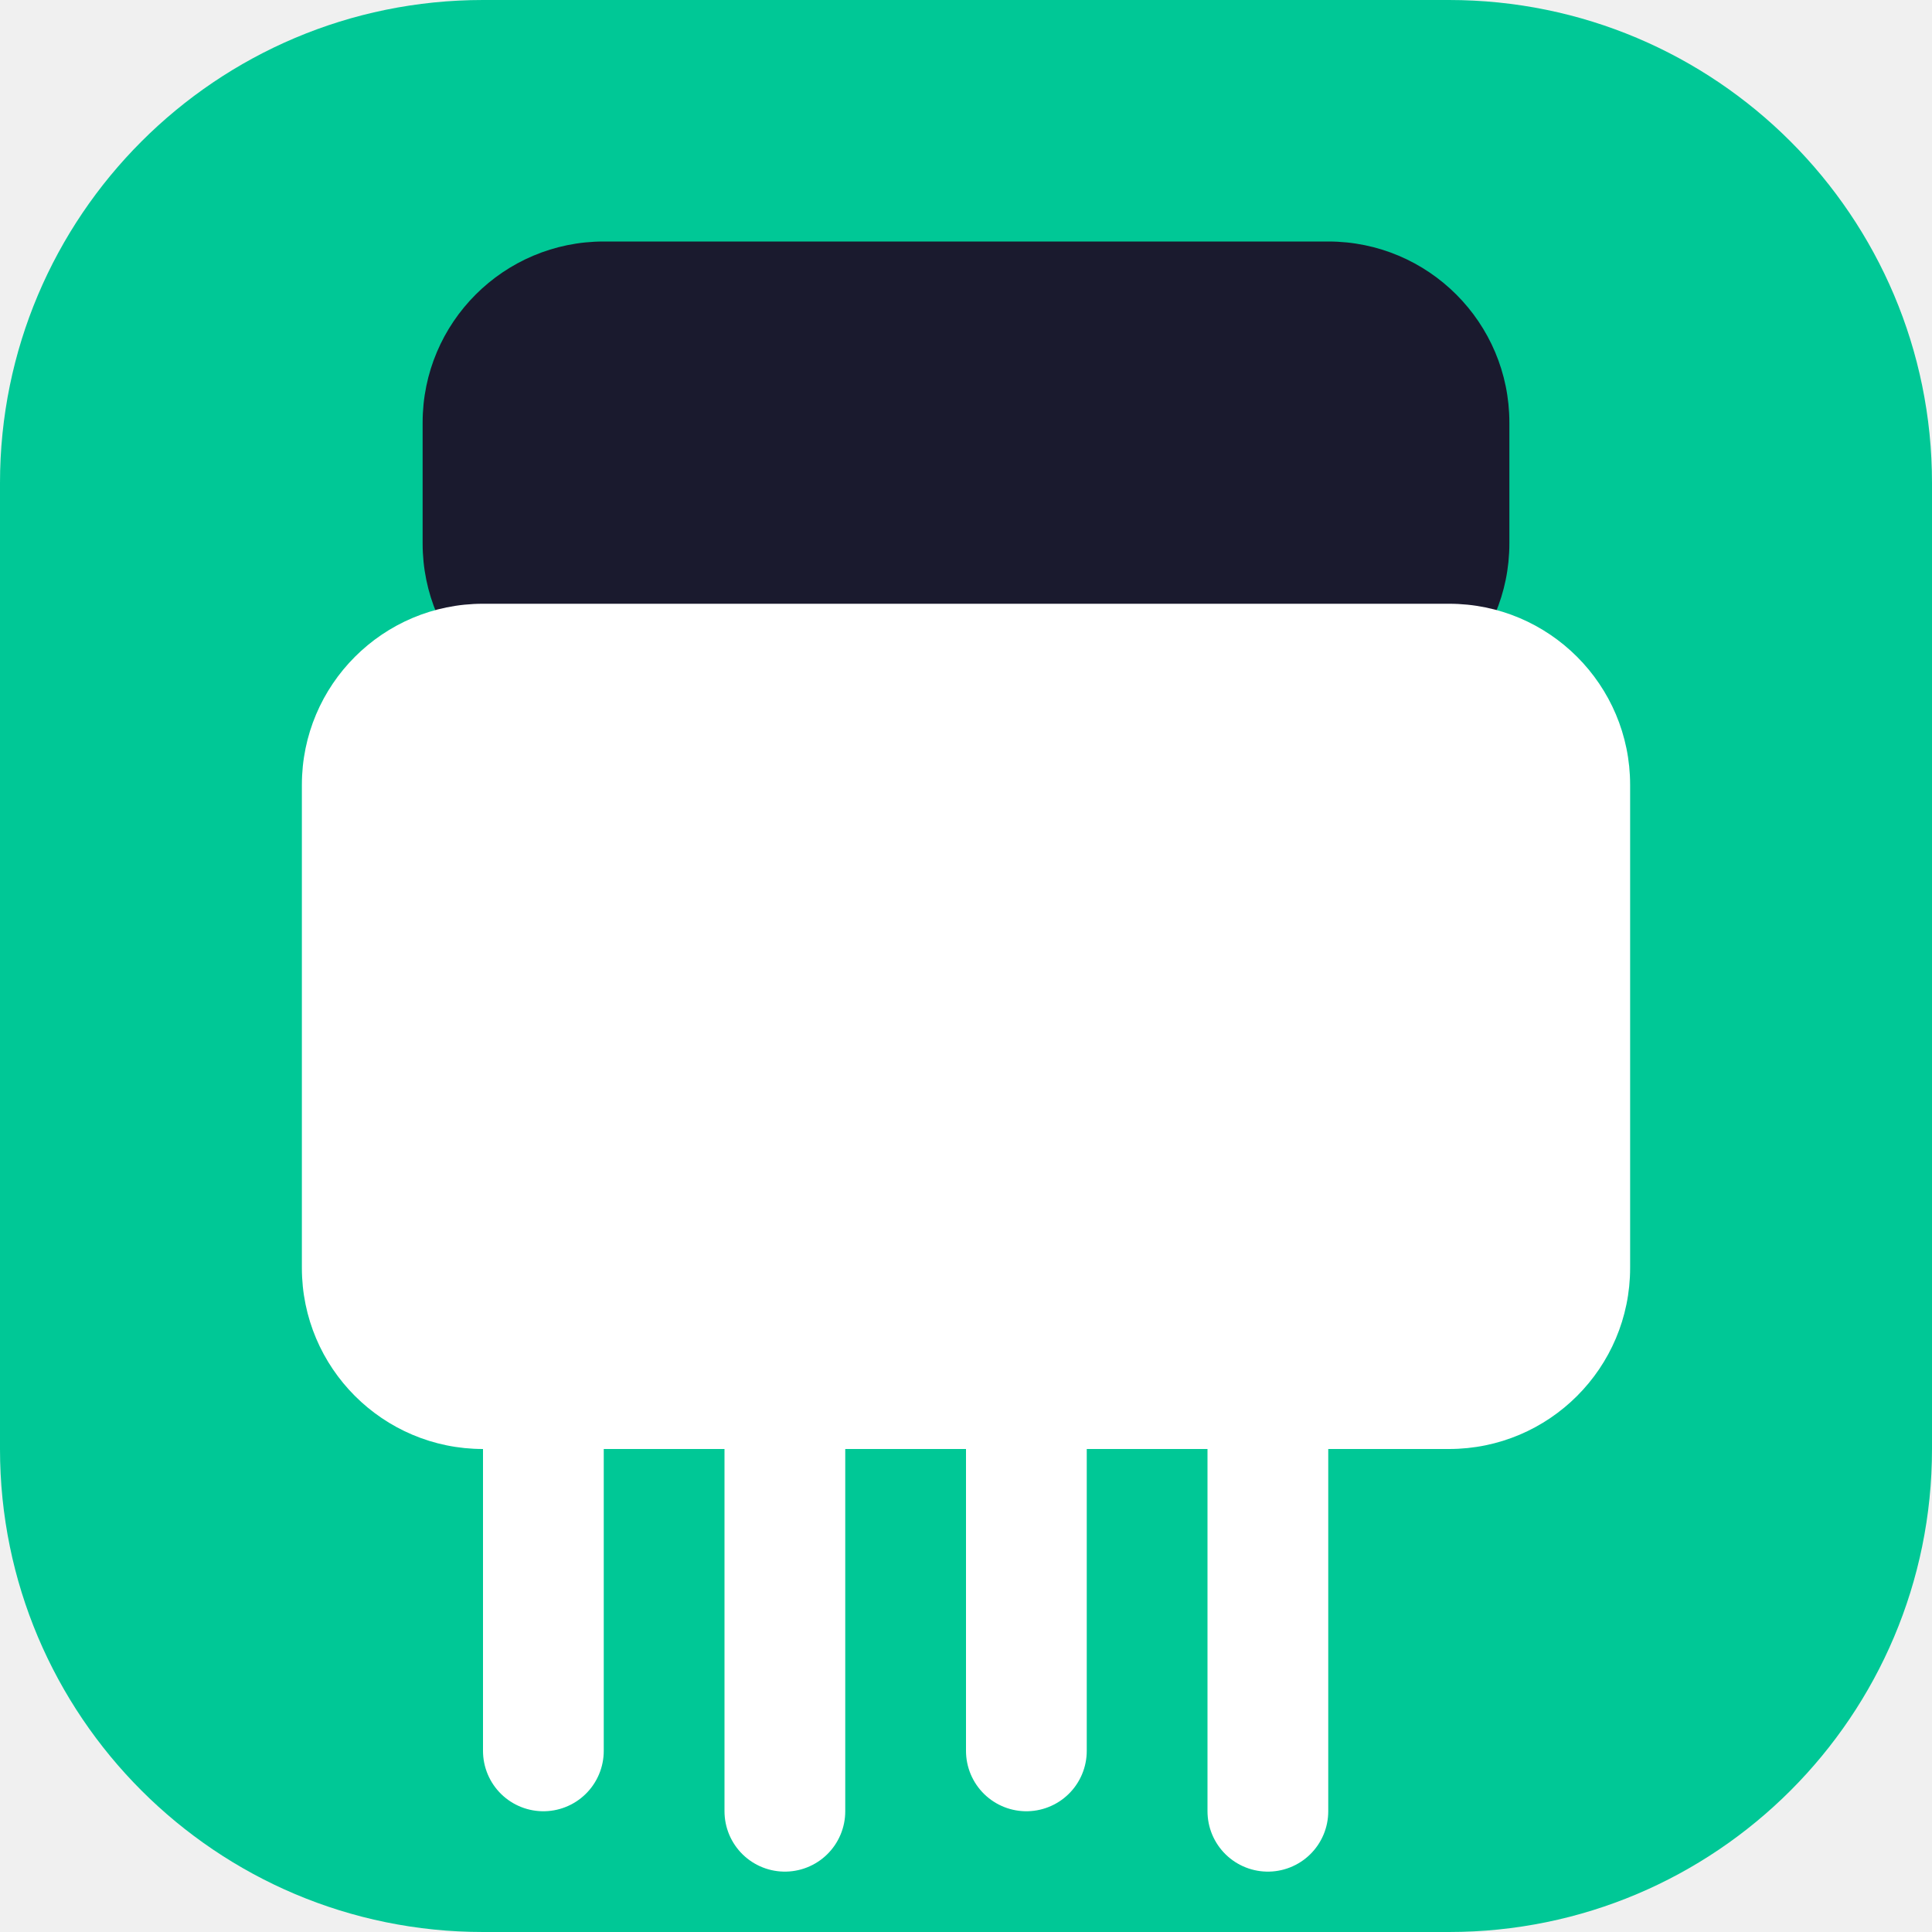
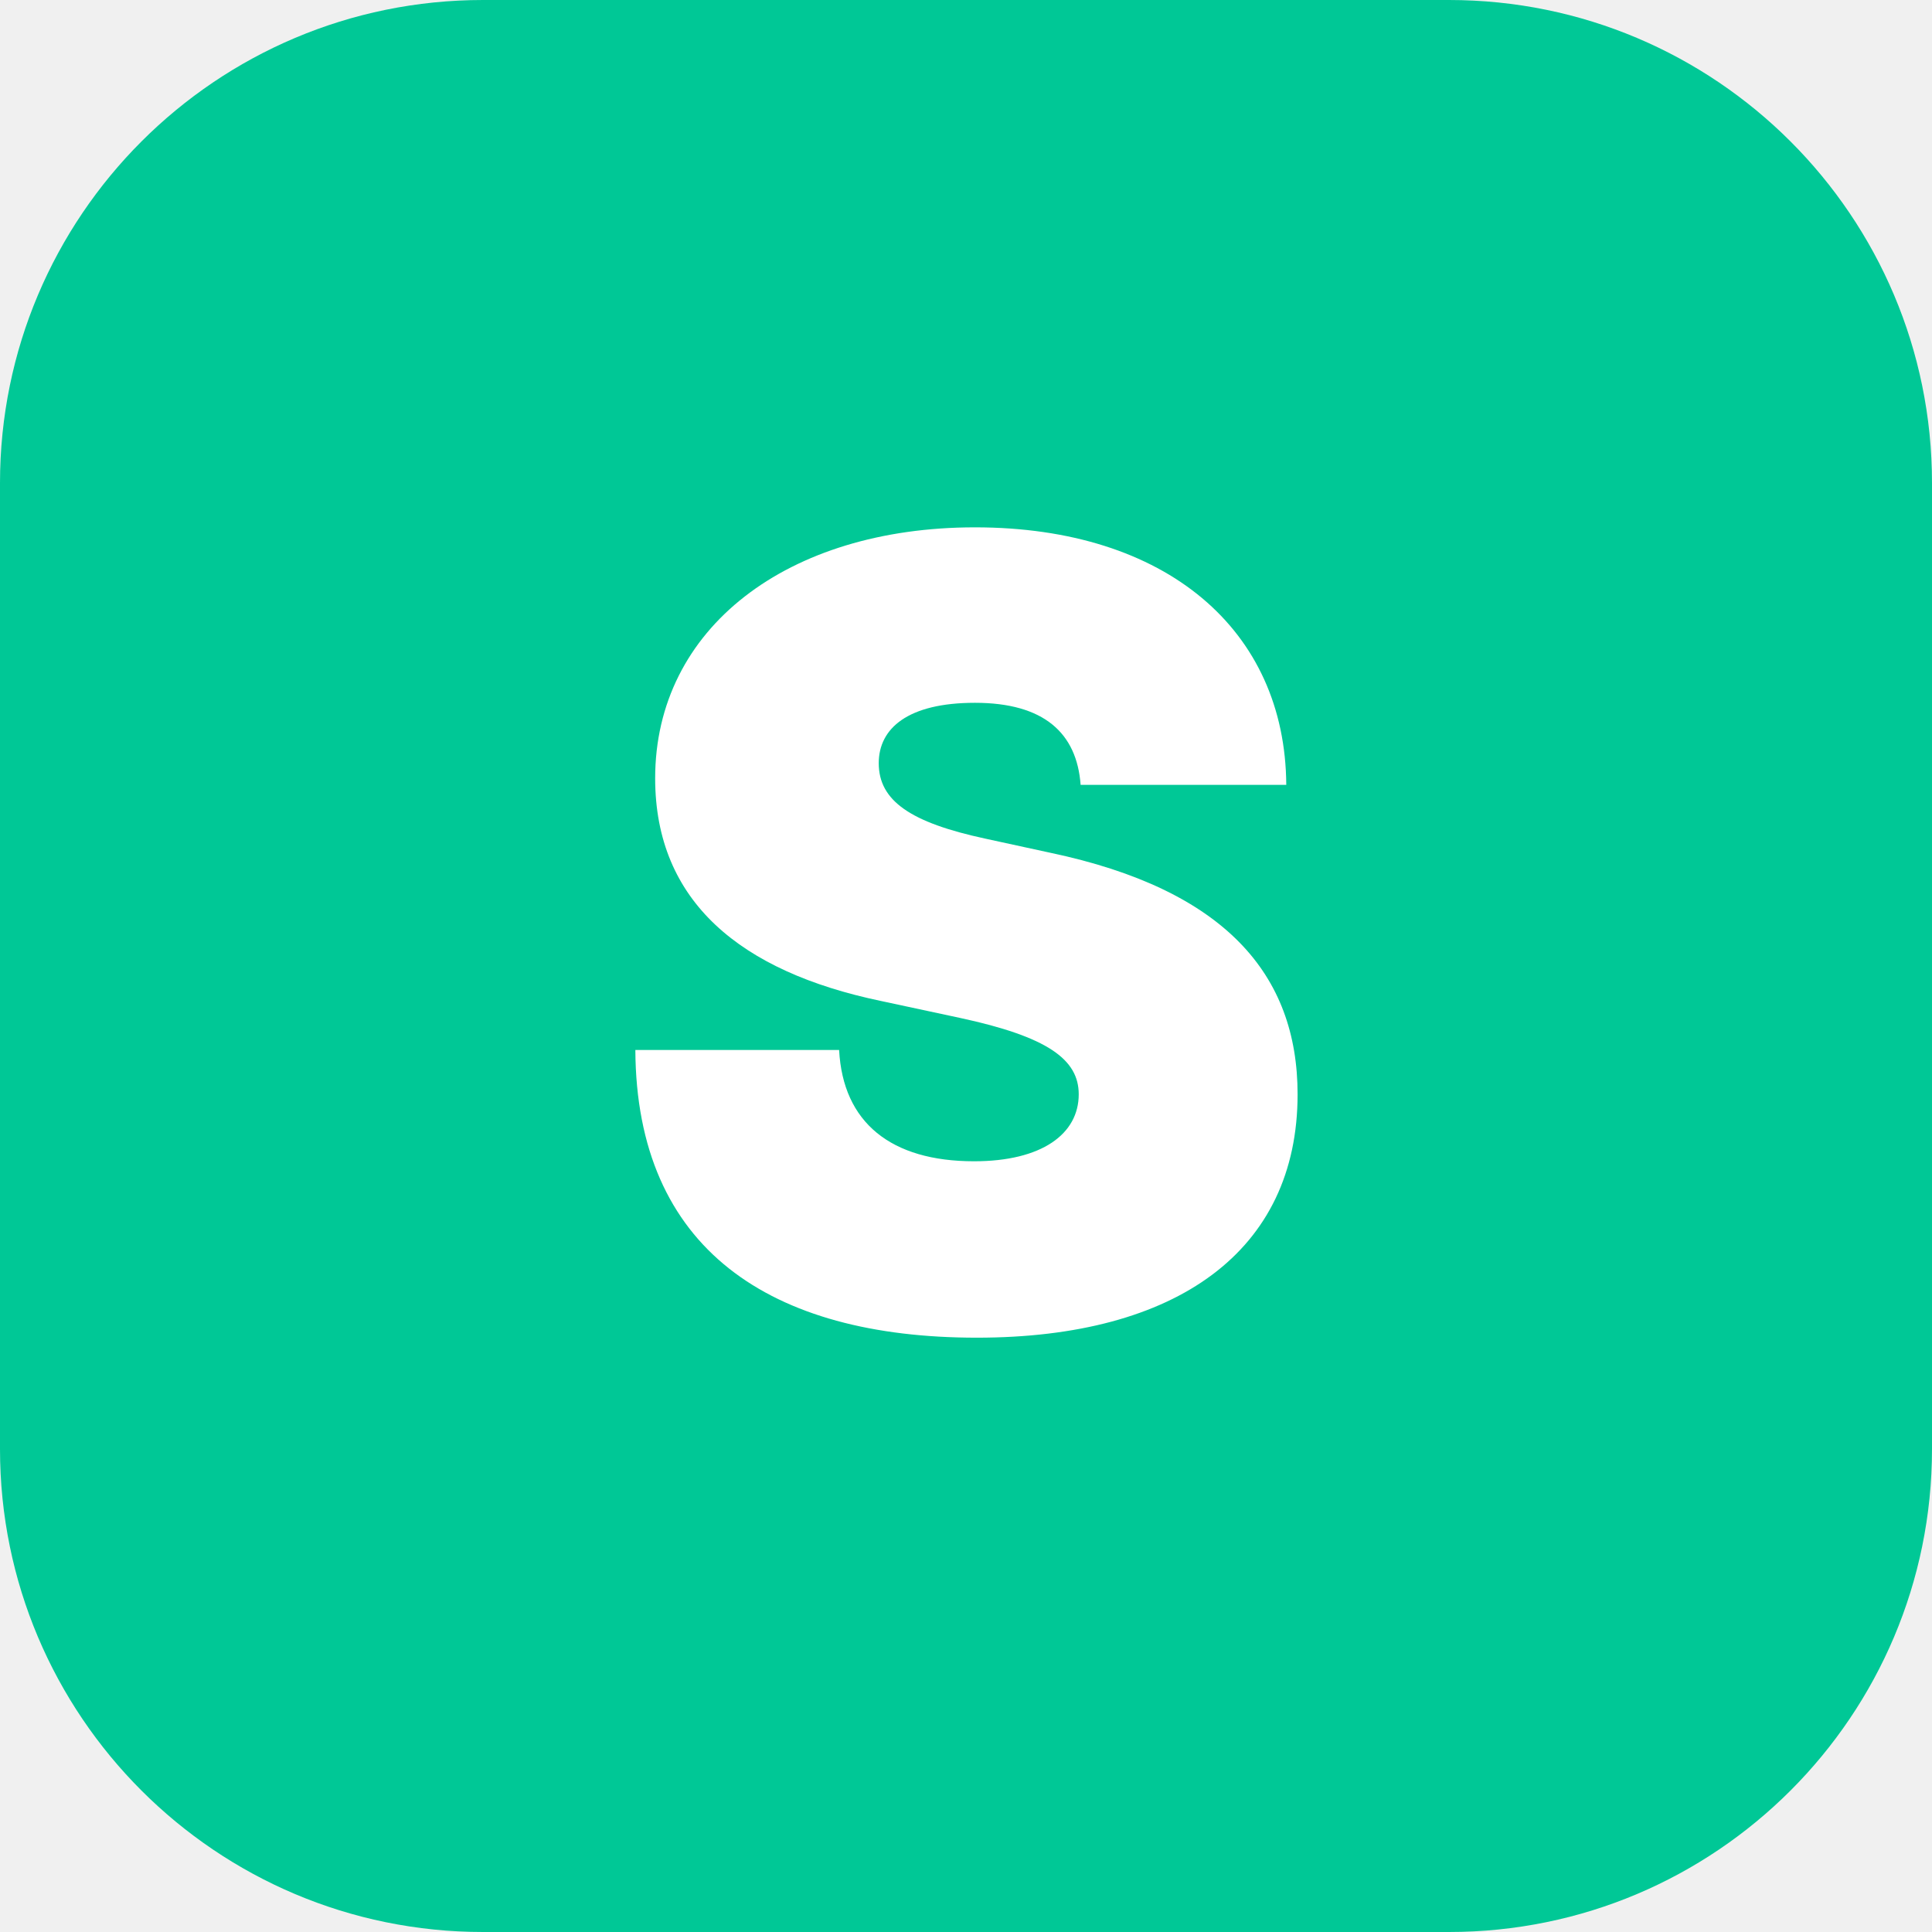
<svg xmlns="http://www.w3.org/2000/svg" viewBox="0 0 32 32" fill="none">
  <rect width="32" height="32" rx="8" fill="#00C896" />
-   <rect x="7" y="4" width="18" height="8" rx="3" fill="#1A1A2E" />
-   <rect x="5" y="10" width="22" height="14" rx="3" fill="white" />
-   <line x1="9" y1="24" x2="9" y2="29" stroke="white" stroke-width="2" stroke-linecap="round" />
-   <line x1="13" y1="24" x2="13" y2="30" stroke="white" stroke-width="2" stroke-linecap="round" />
-   <line x1="17" y1="24" x2="17" y2="29" stroke="white" stroke-width="2" stroke-linecap="round" />
-   <line x1="21" y1="24" x2="21" y2="30" stroke="white" stroke-width="2" stroke-linecap="round" />
+   <text x="16" y="22" font-family="system-ui, -apple-system, sans-serif" font-weight="900" font-size="18" fill="white" text-anchor="middle">S</text>
</svg>
